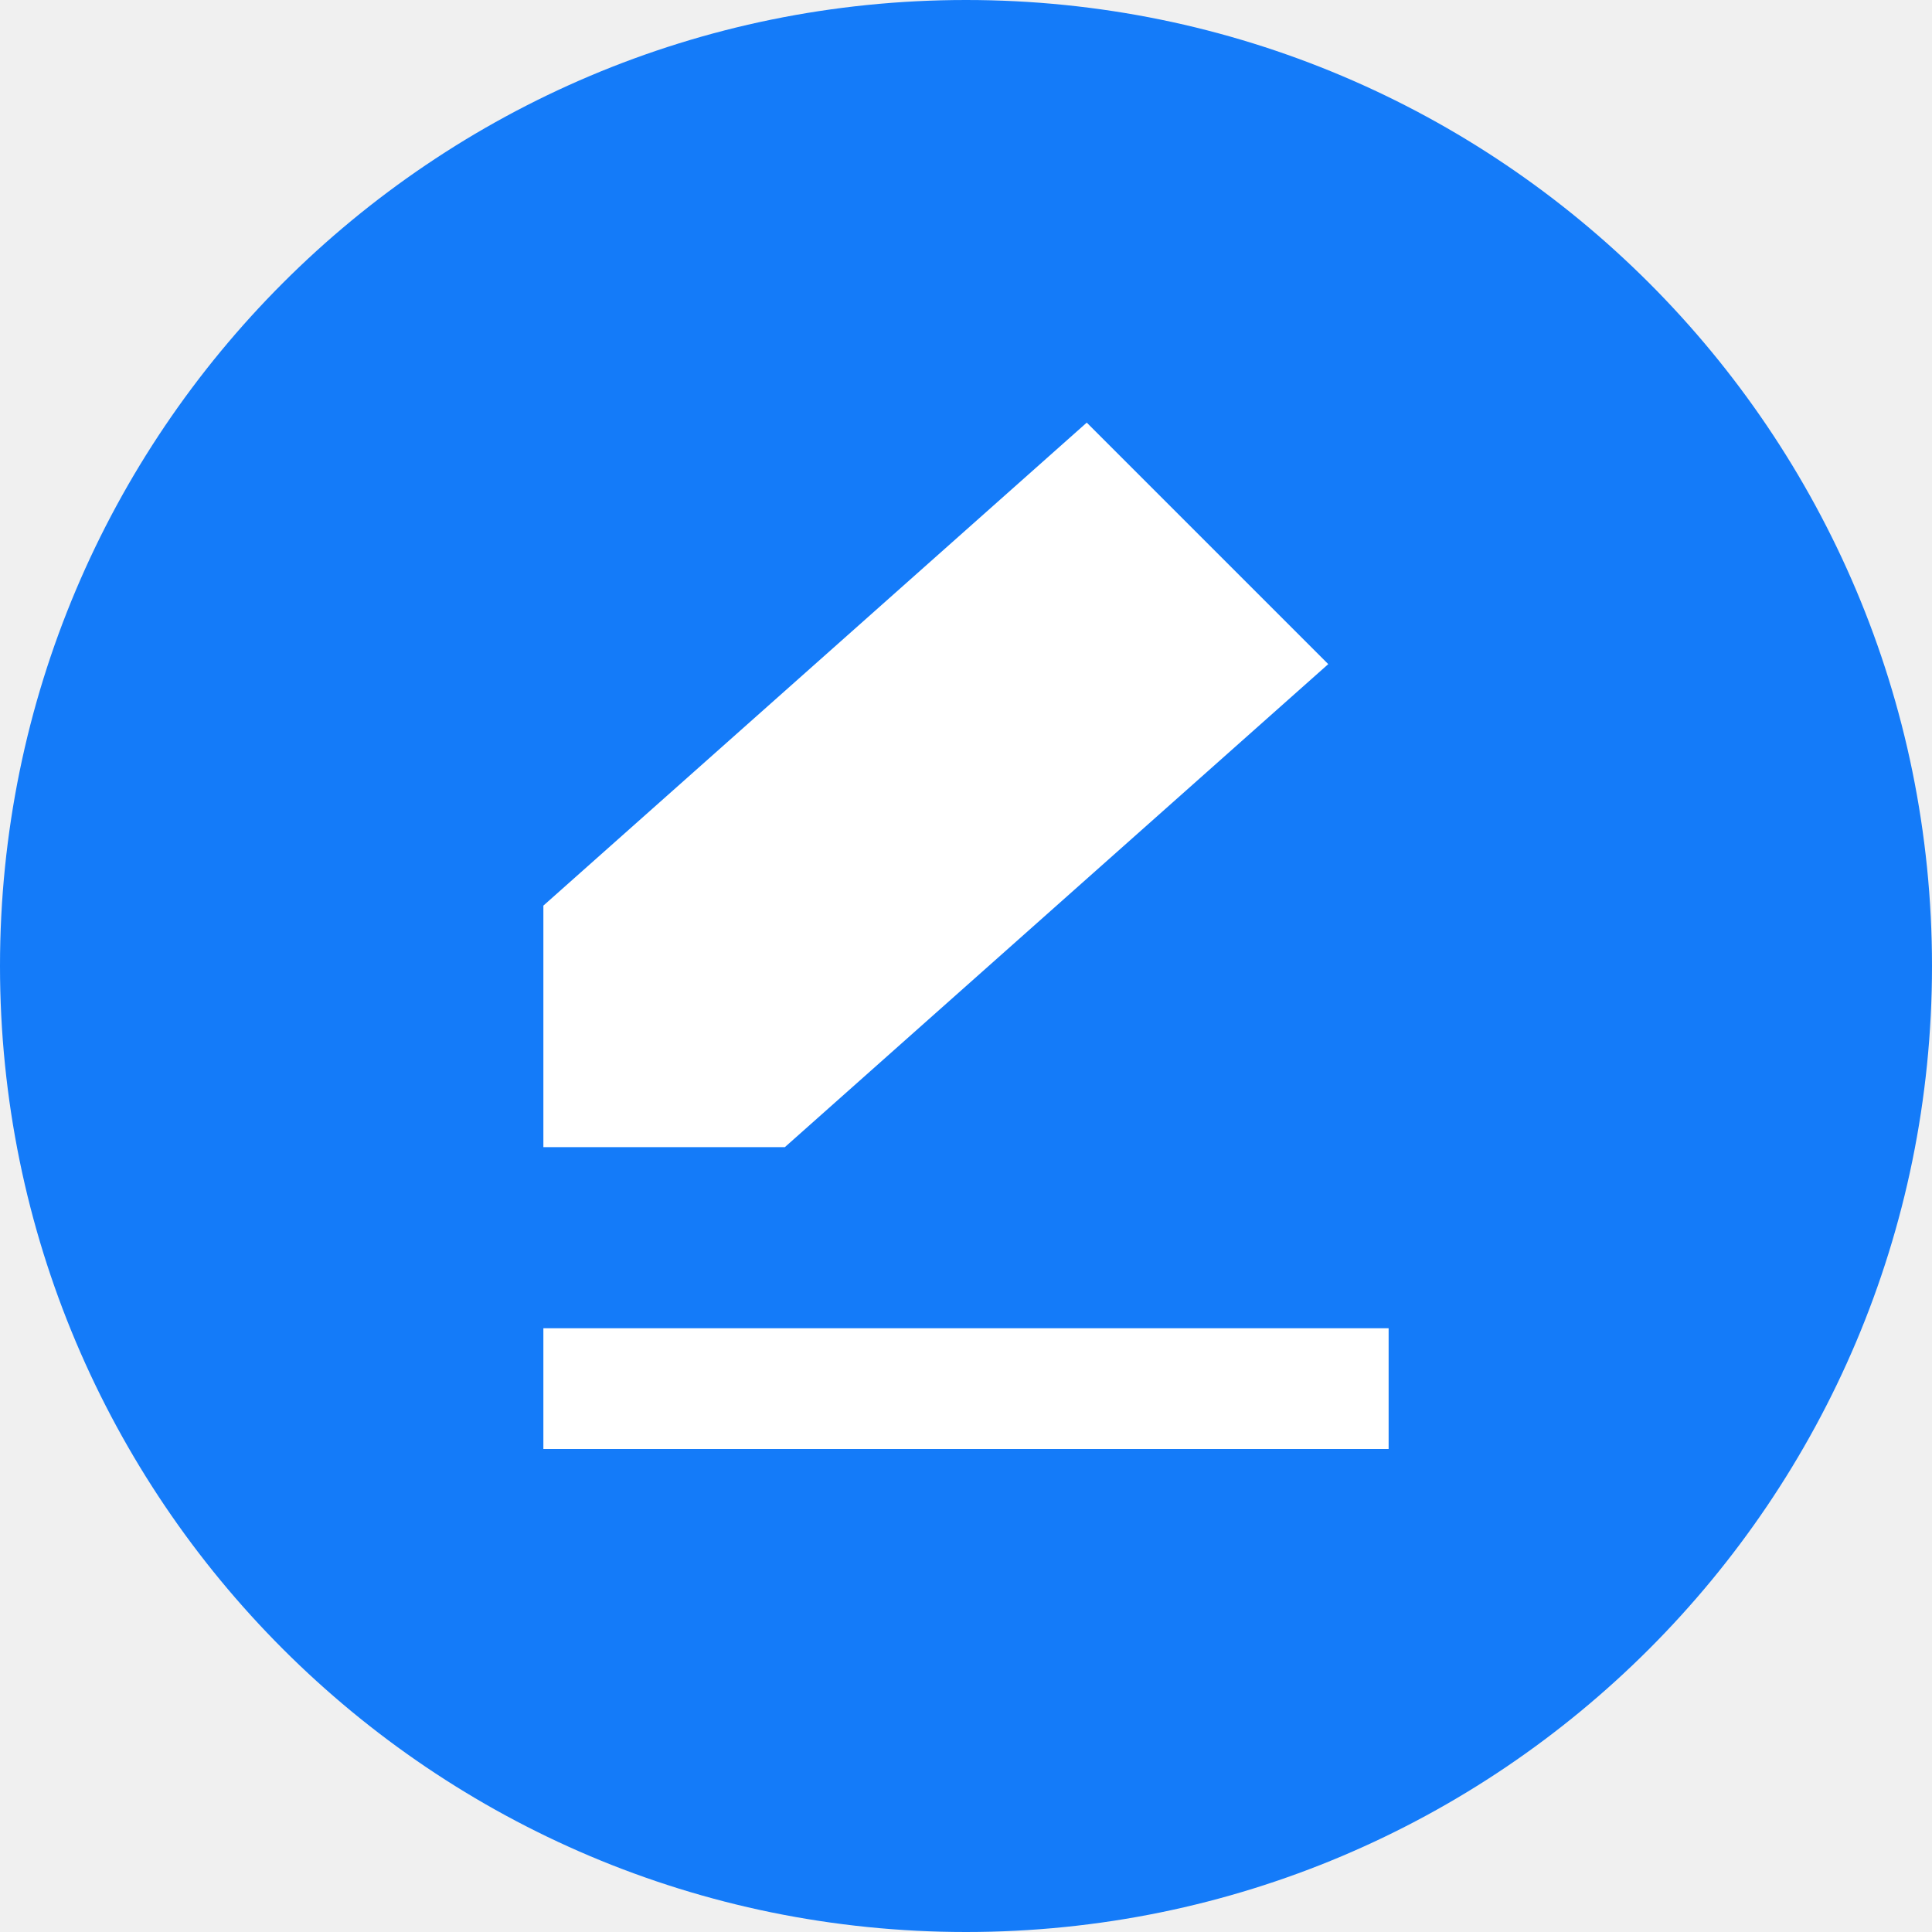
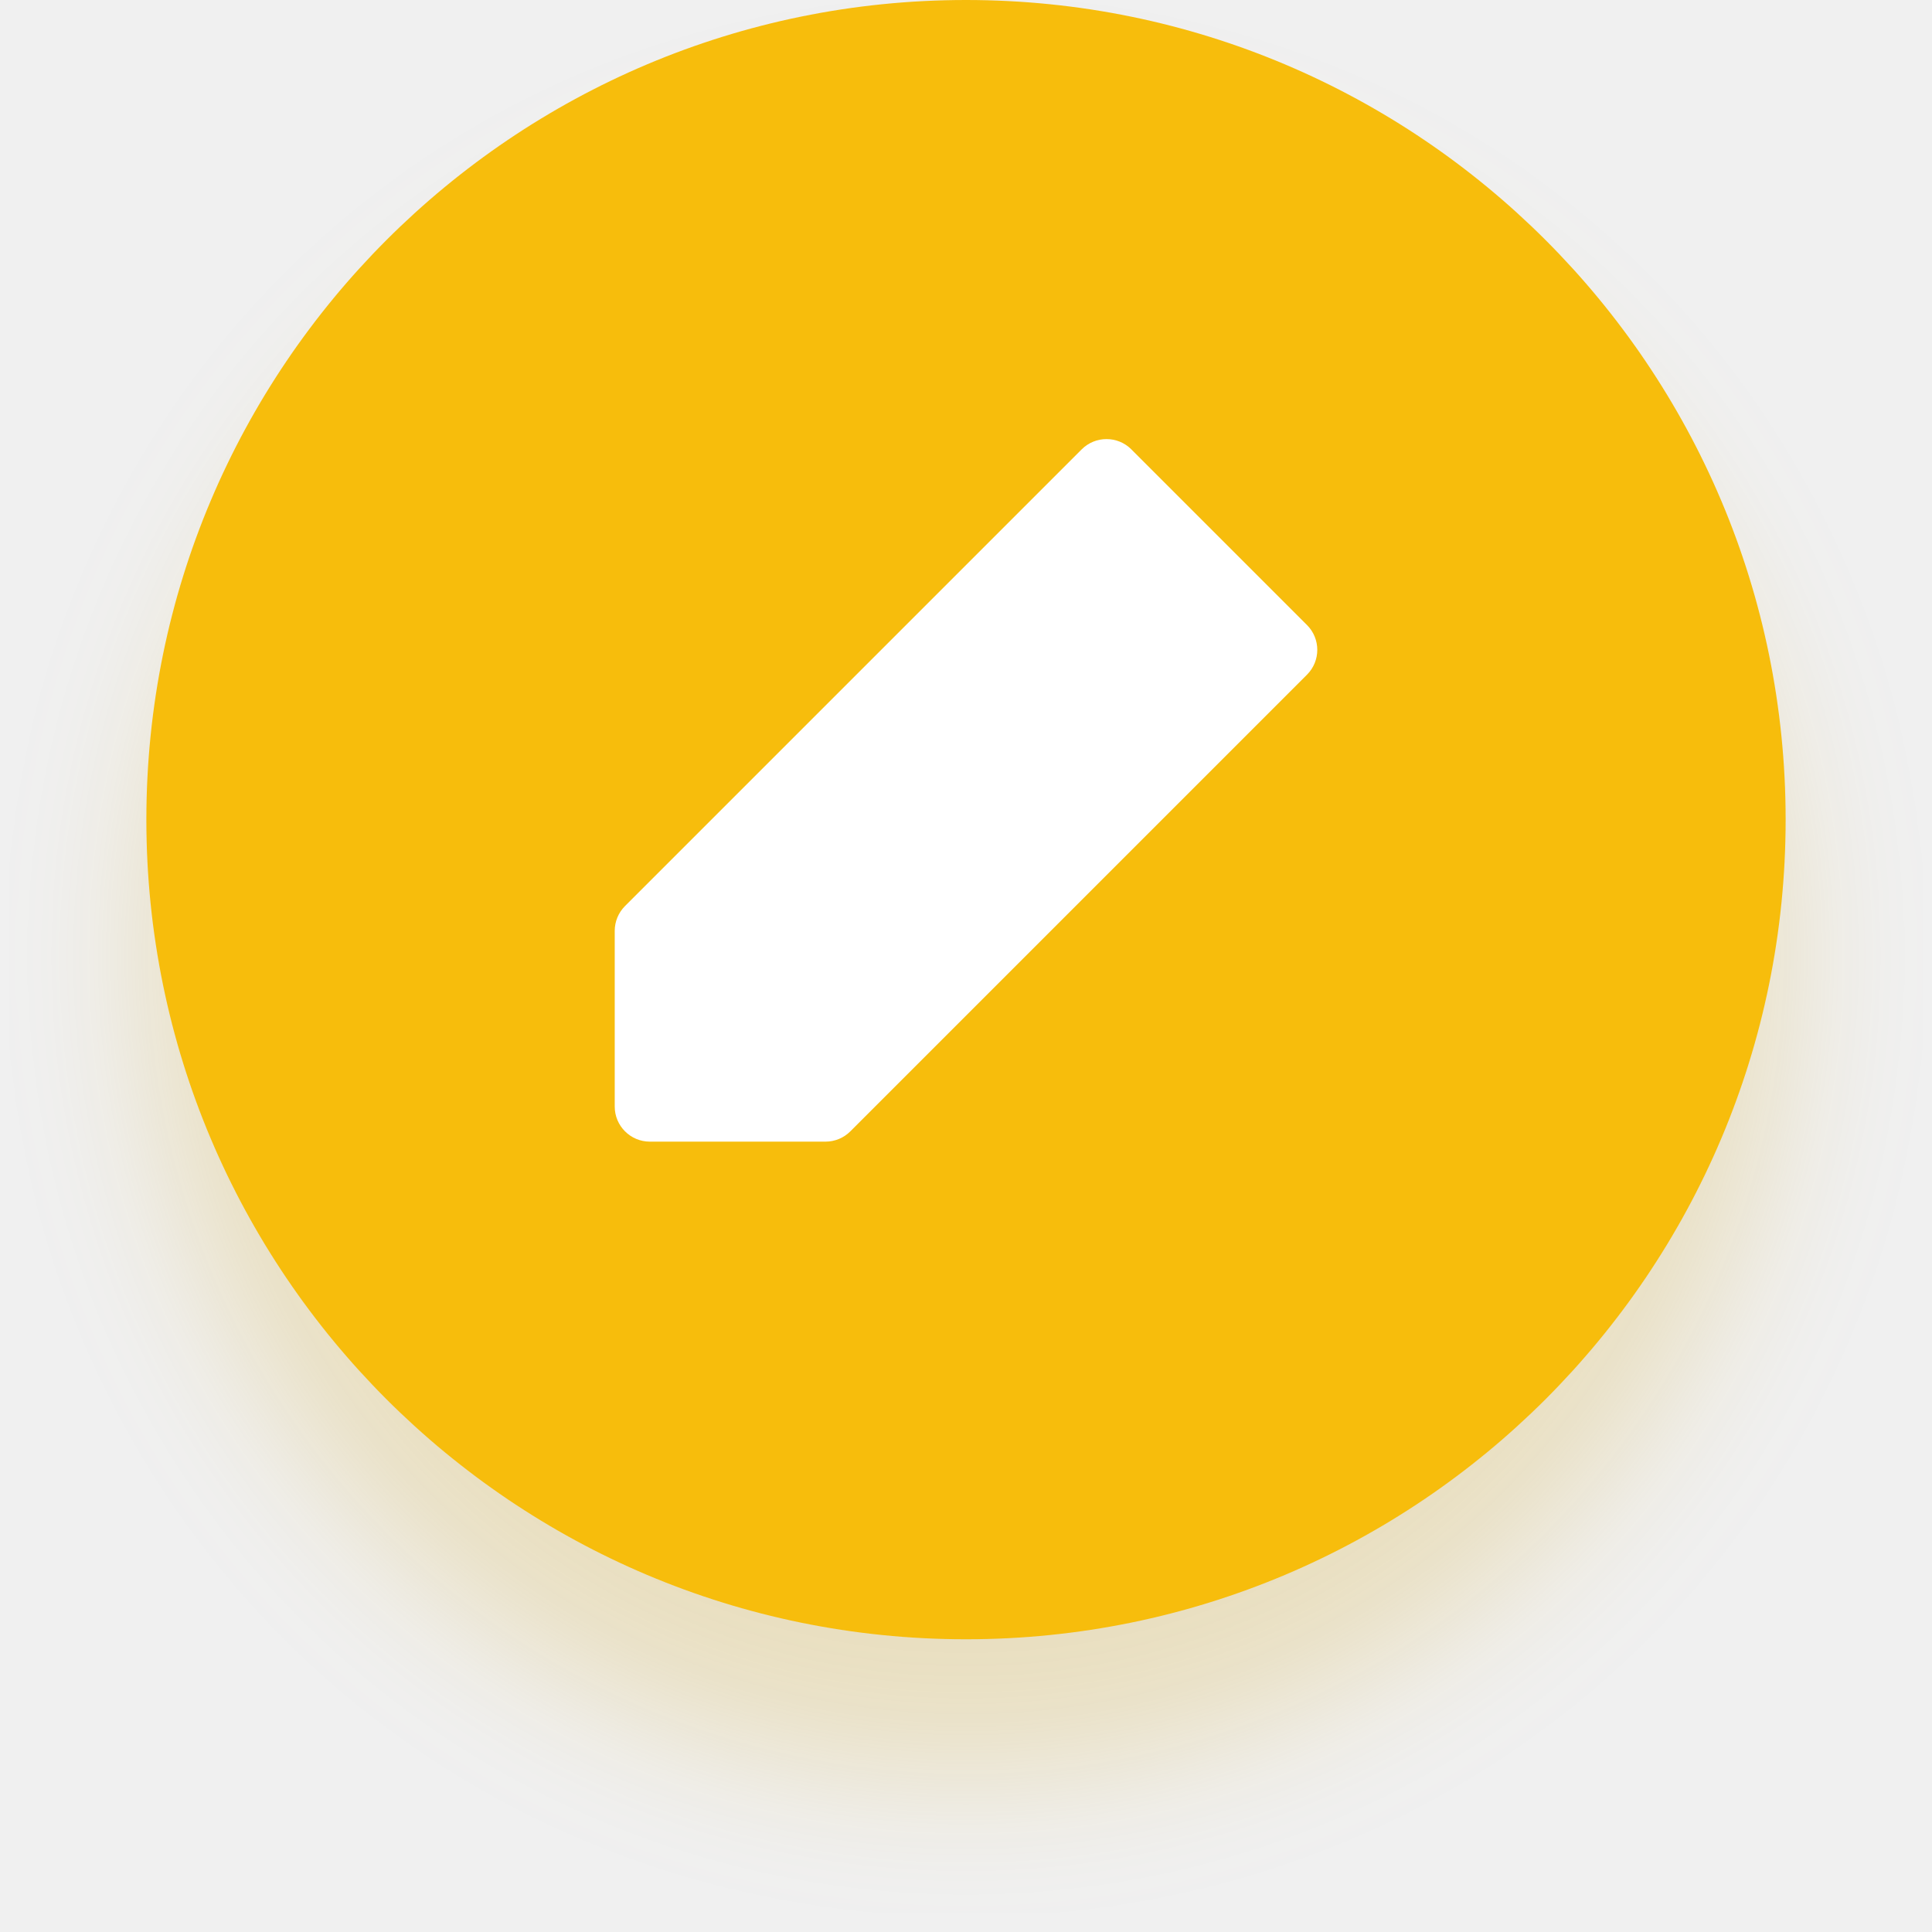
- <svg xmlns="http://www.w3.org/2000/svg" width="16" height="16" viewBox="0 0 16 16">
-   <g fill="none" fill-rule="evenodd">
-     <path d="M0 0H16V16H0z" transform="translate(-203 -246) translate(0 -67) translate(0 297) translate(18) translate(84 14) translate(101 2)" />
-     <g transform="translate(-203 -246) translate(0 -67) translate(0 297) translate(18) translate(84 14) translate(101 2)">
-       <circle cx="8" cy="8" r="8" fill="#147BF9" />
-       <path fill="#FFF" d="M4.5 11H11.5V12H4.5z" />
-       <path fill="#FFF" fill-rule="nonzero" d="M9 3.5L11 5.5 6.5 9.5 4.5 9.5 4.5 7.5z" />
-     </g>
+ <svg xmlns="http://www.w3.org/2000/svg" width="66" height="66" fill="none" viewBox="0 0 66 66">
+   <g filter="url(#filter0_d)">
+     <circle cx="33" cy="28" r="28" fill="#F7BD0C" />
+     <path fill="#fff" d="M38.648 15.351l6 6c.47.47.47 1.229 0 1.698l-15.6 15.6c-.224.225-.53.351-.848.351h-6c-.663 0-1.2-.537-1.2-1.2v-6c0-.318.126-.623.352-.849l15.6-15.6c.468-.468 1.228-.468 1.697 0z" />
  </g>
+   <defs>
+     <filter id="filter0_d" width="65.333" height="65.333" x=".333" y="0" color-interpolation-filters="sRGB" filterUnits="userSpaceOnUse">
+       <feFlood flood-opacity="0" result="BackgroundImageFix" />
+       <feColorMatrix in="SourceAlpha" values="0 0 0 0 0 0 0 0 0 0 0 0 0 0 0 0 0 0 127 0" />
+       <feOffset dy="4.667" />
+       <feGaussianBlur stdDeviation="2.333" />
+       <feColorMatrix values="0 0 0 0 0.804 0 0 0 0 0.606 0 0 0 0 0 0 0 0 0.2 0" />
+       <feBlend in2="BackgroundImageFix" result="effect1_dropShadow" />
+       <feBlend in="SourceGraphic" in2="effect1_dropShadow" result="shape" />
+     </filter>
+   </defs>
</svg>
